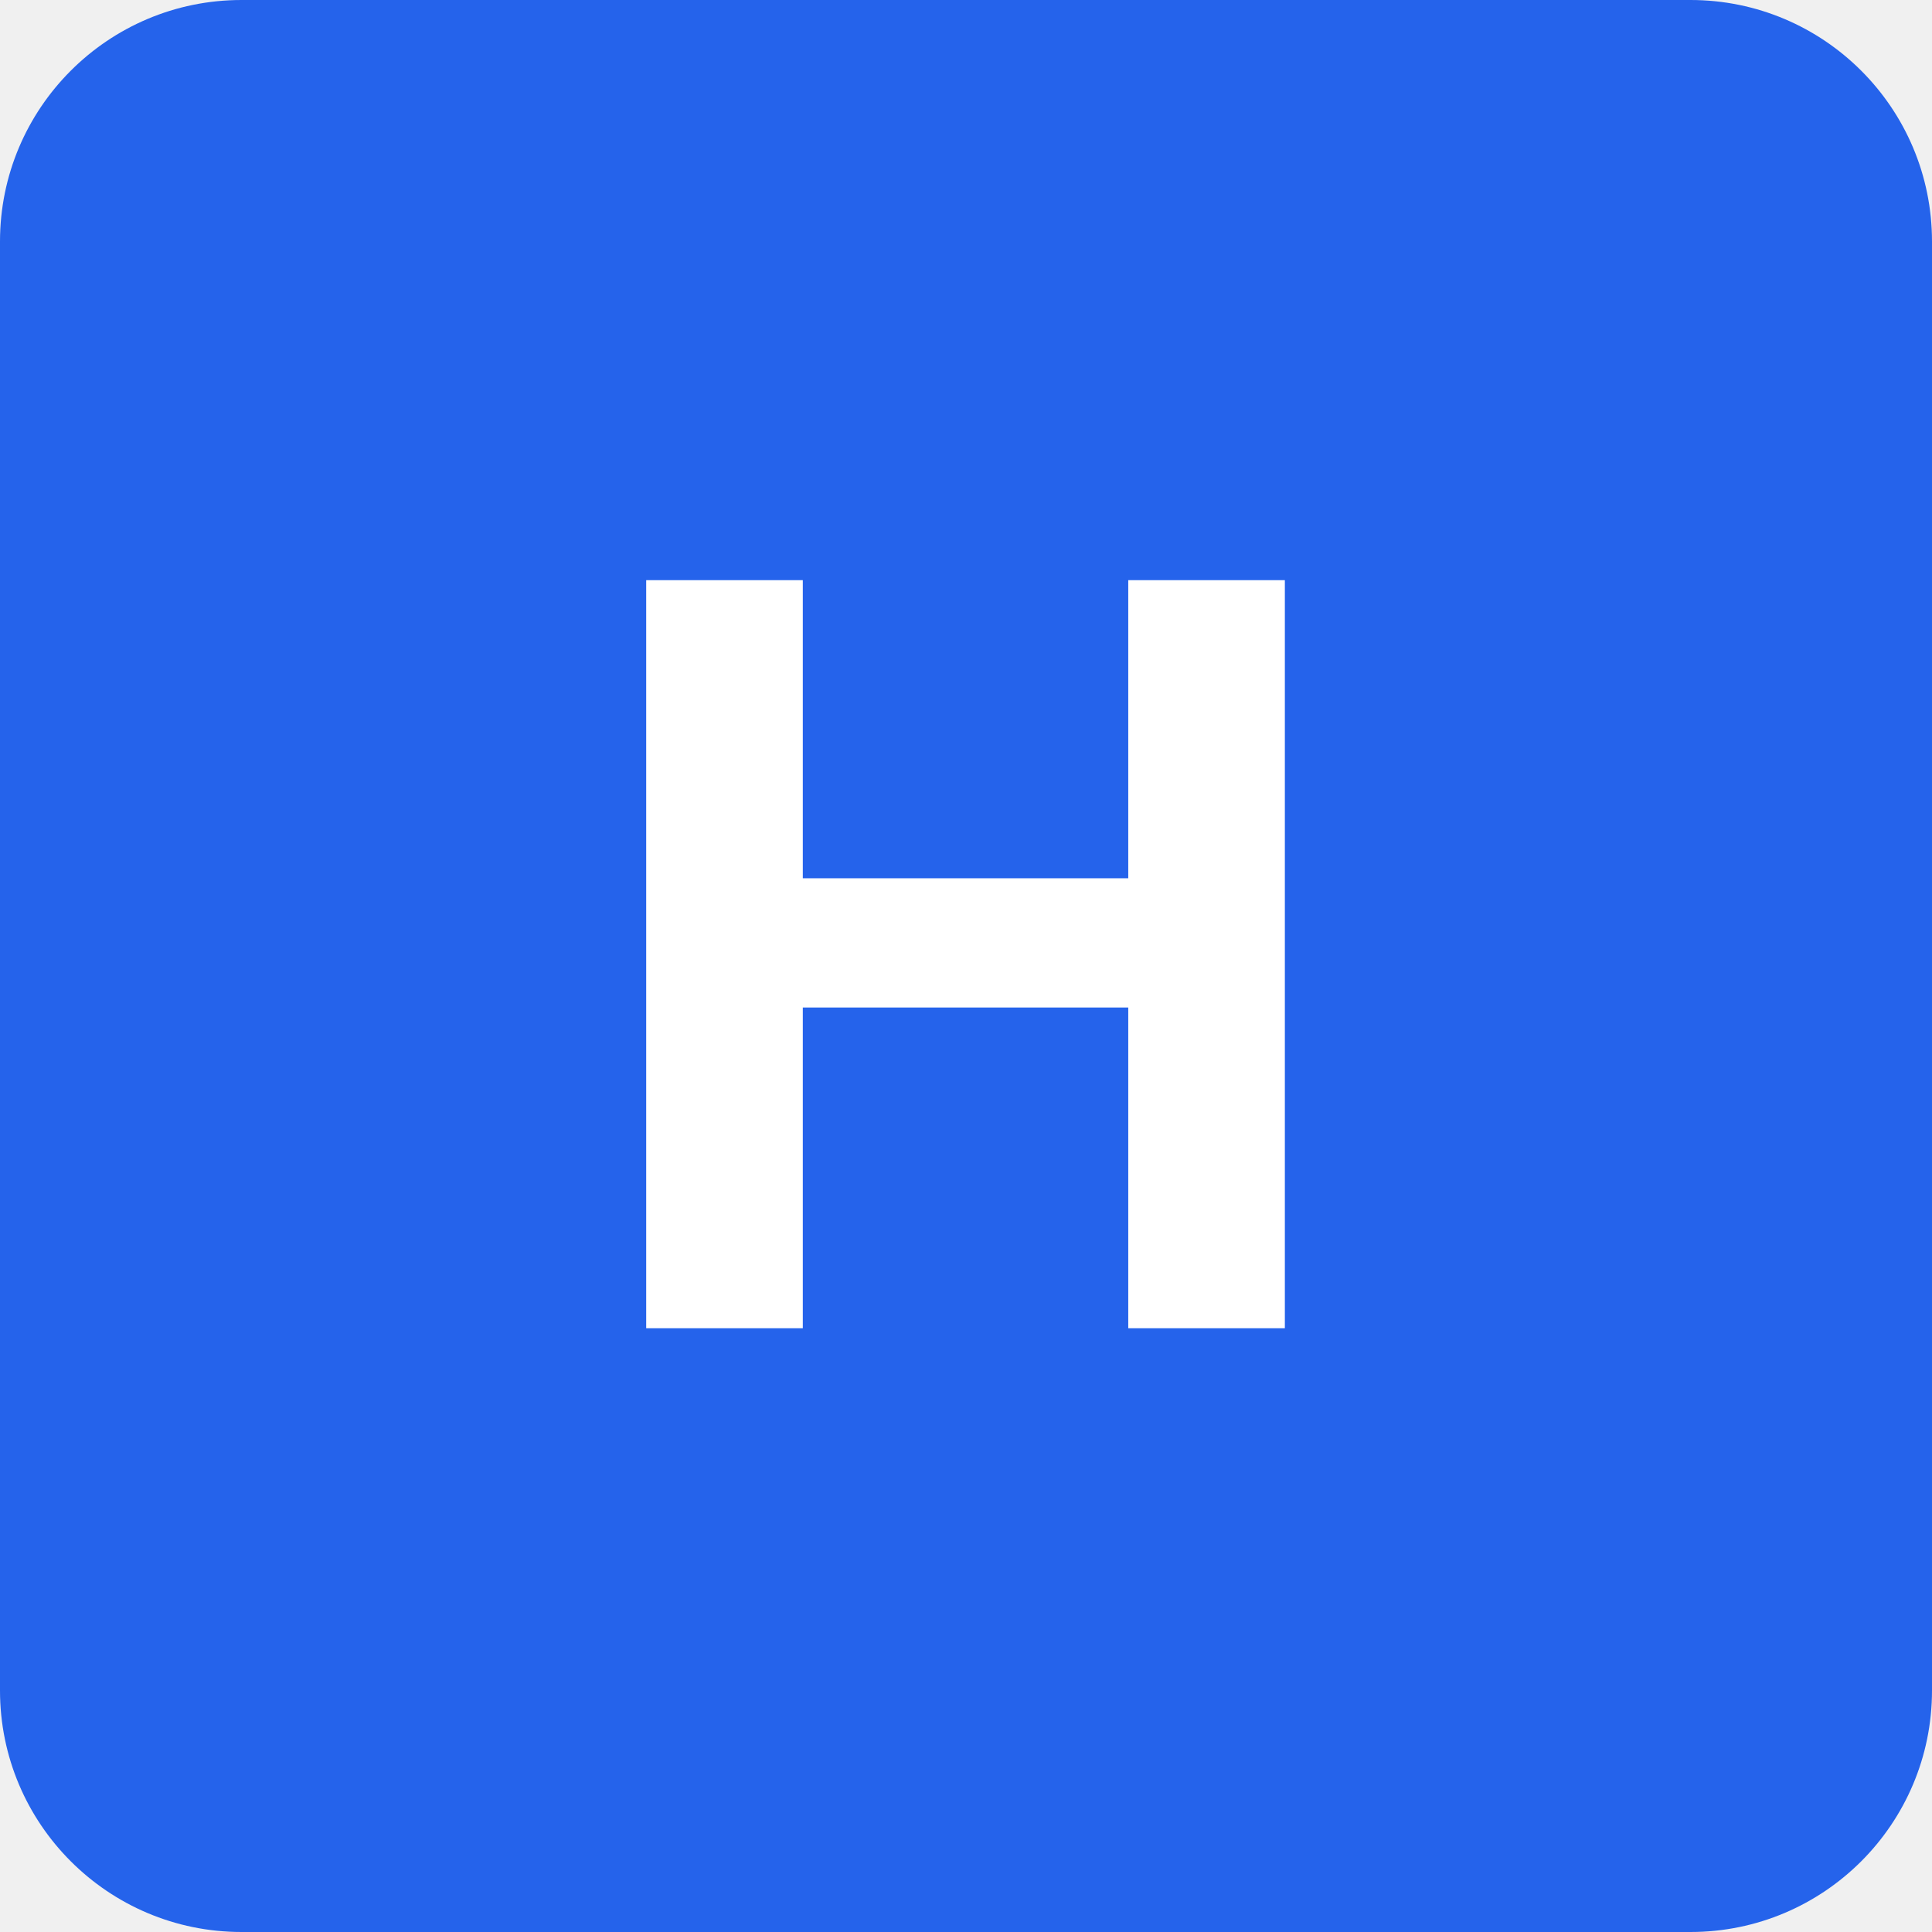
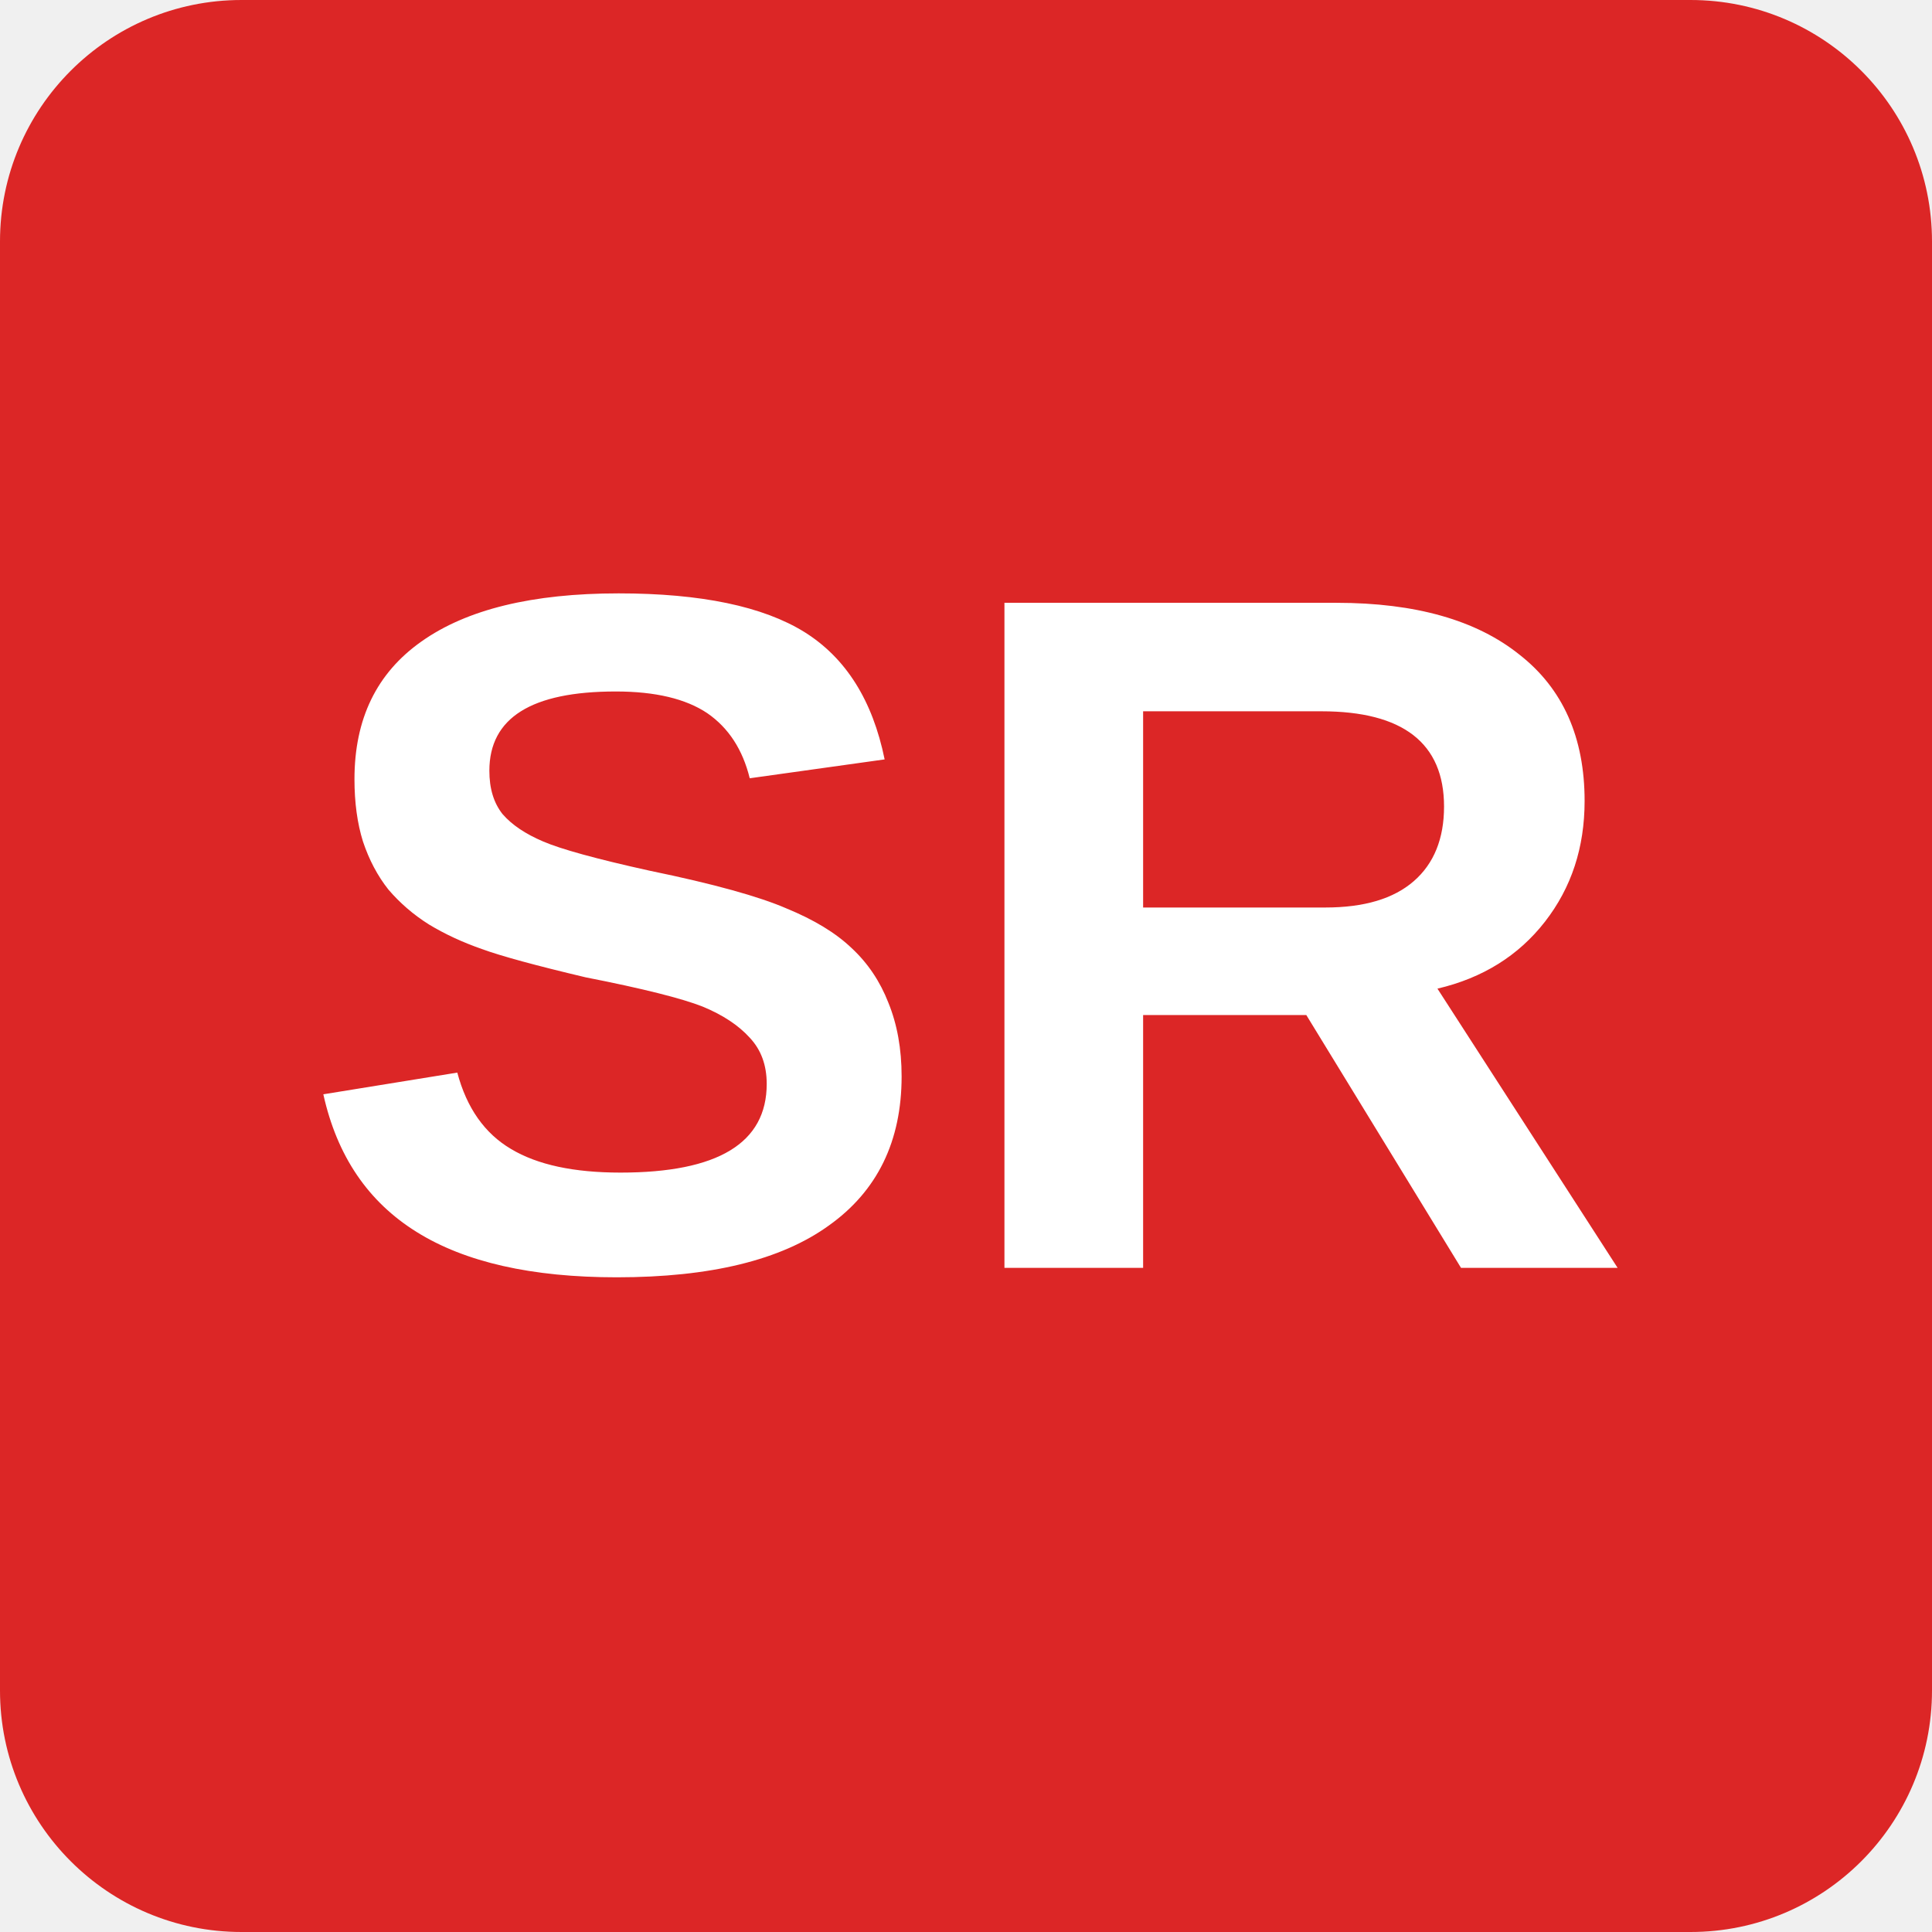
<svg xmlns="http://www.w3.org/2000/svg" viewBox="0 0 32 32">
-   <rect width="32" height="32" rx="4" fill="#2563EB" />
-   <text x="16" y="22" font-family="Arial, sans-serif" font-size="18" font-weight="bold" fill="white" text-anchor="middle">H</text>
+   <rect width="32" height="32" rx="4" fill="#DC2626" />
+   <text x="16" y="21" font-family="Arial, sans-serif" font-size="16" font-weight="bold" fill="white" text-anchor="middle">SR</text>
</svg>
